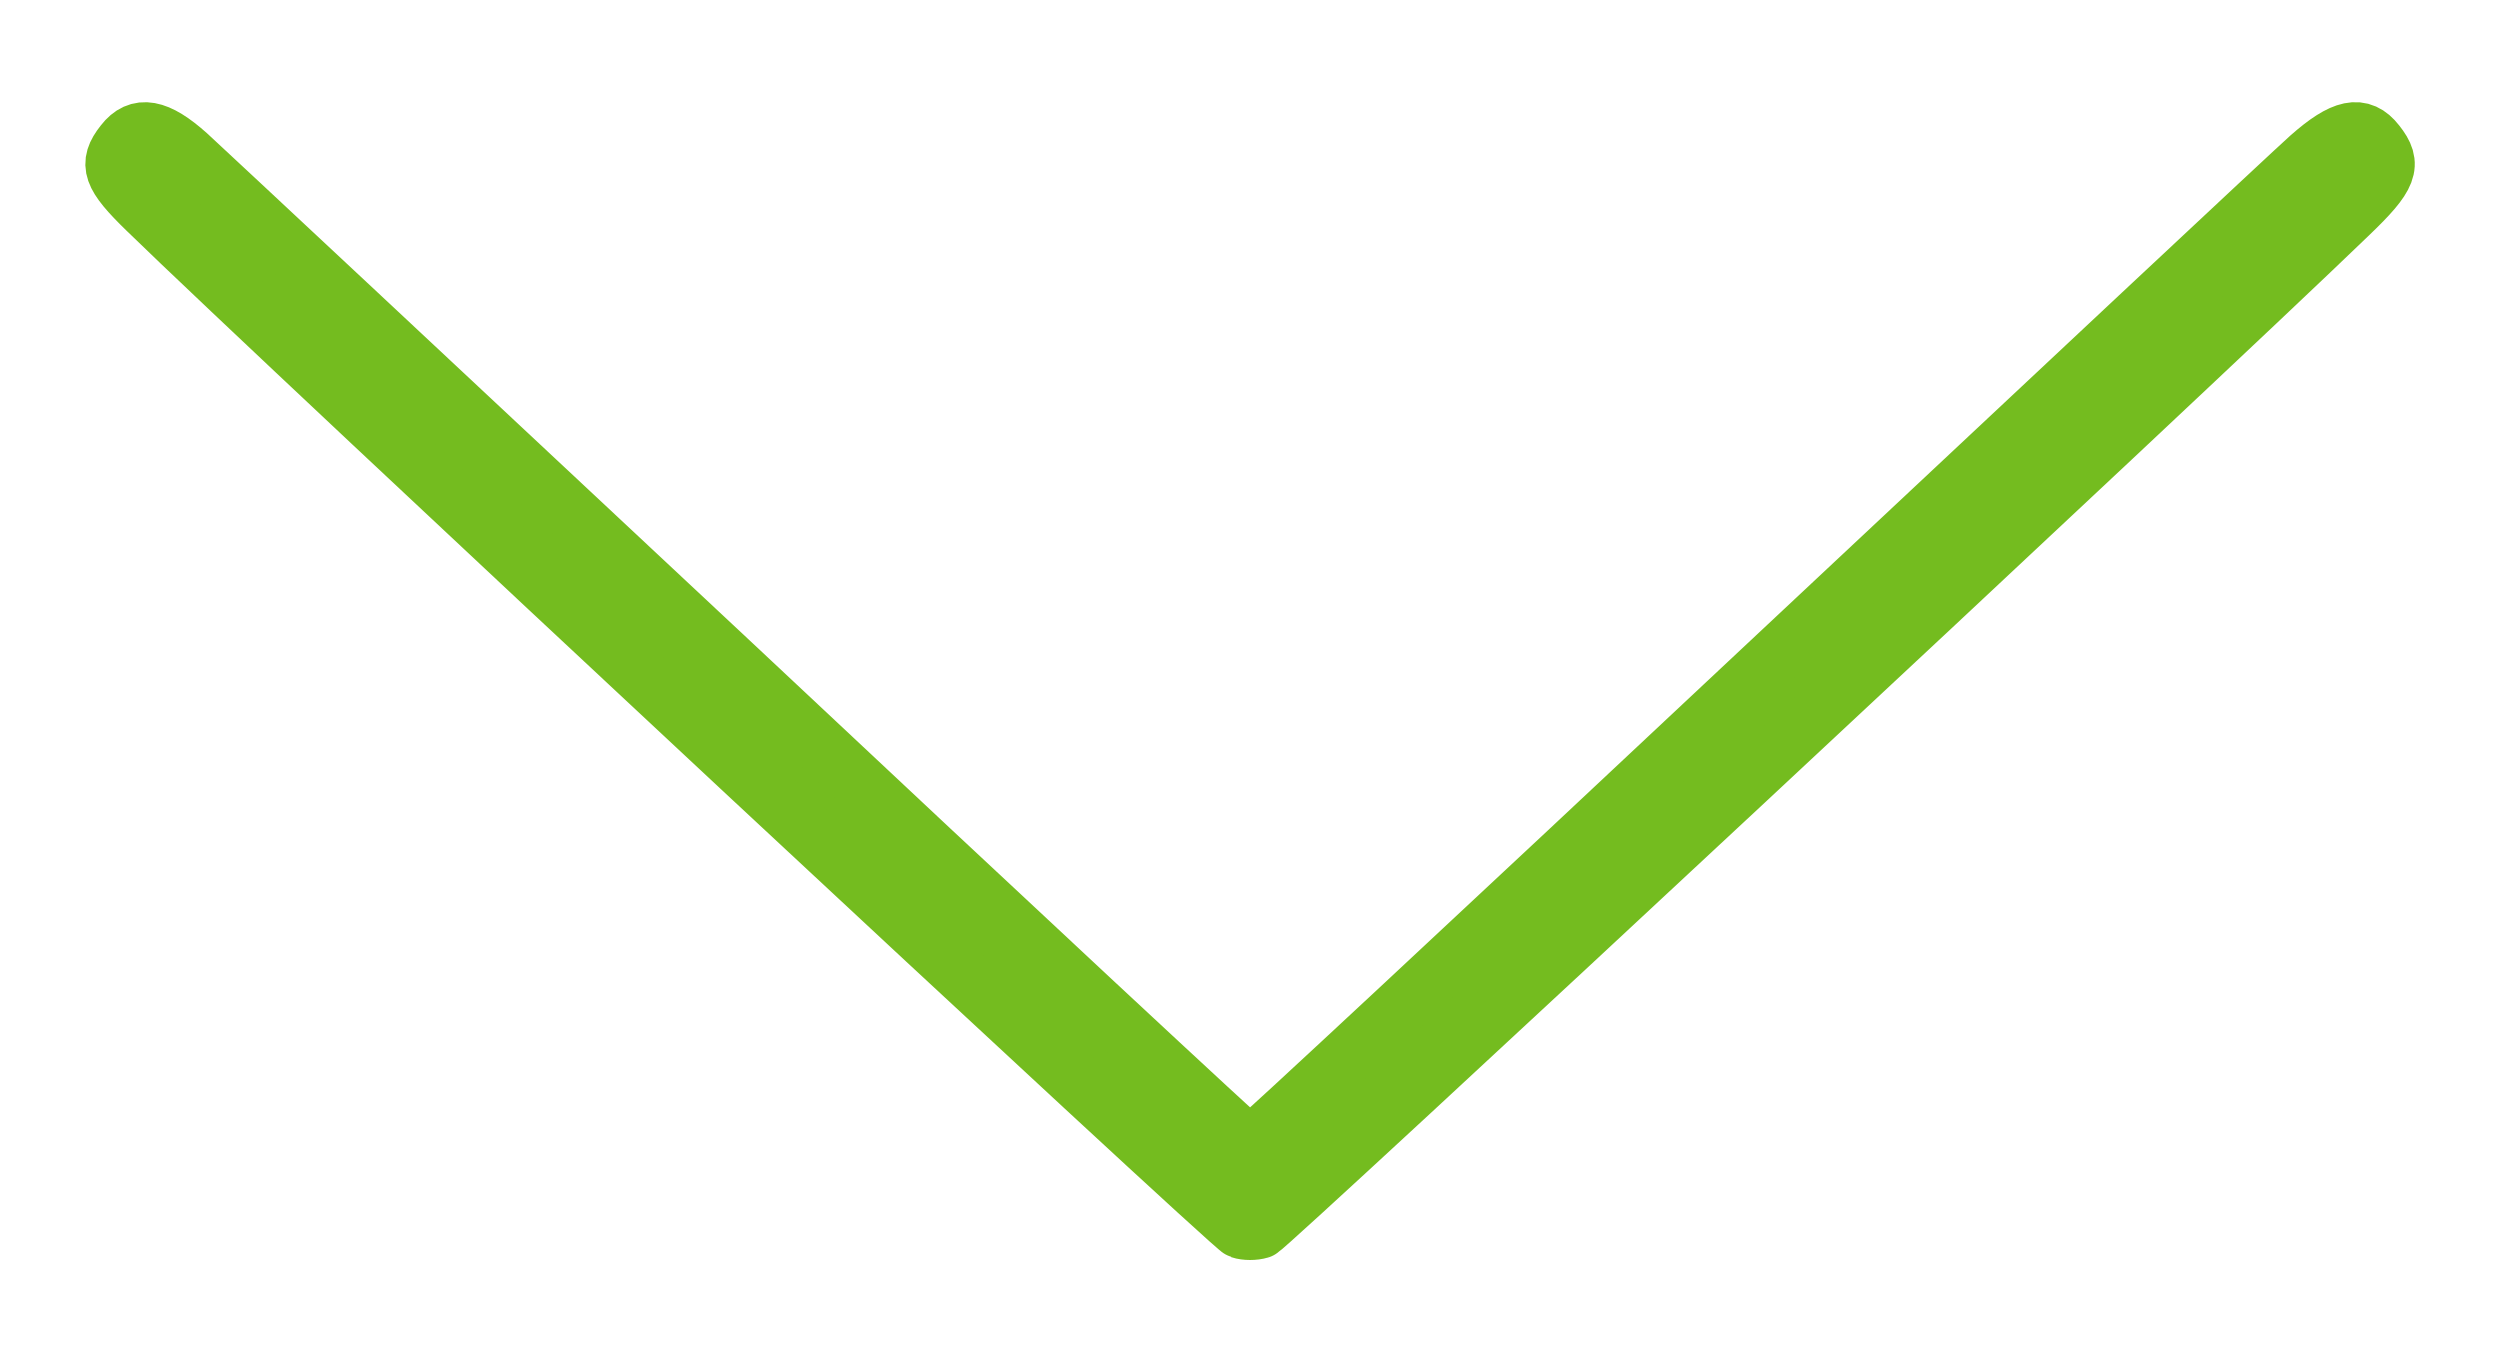
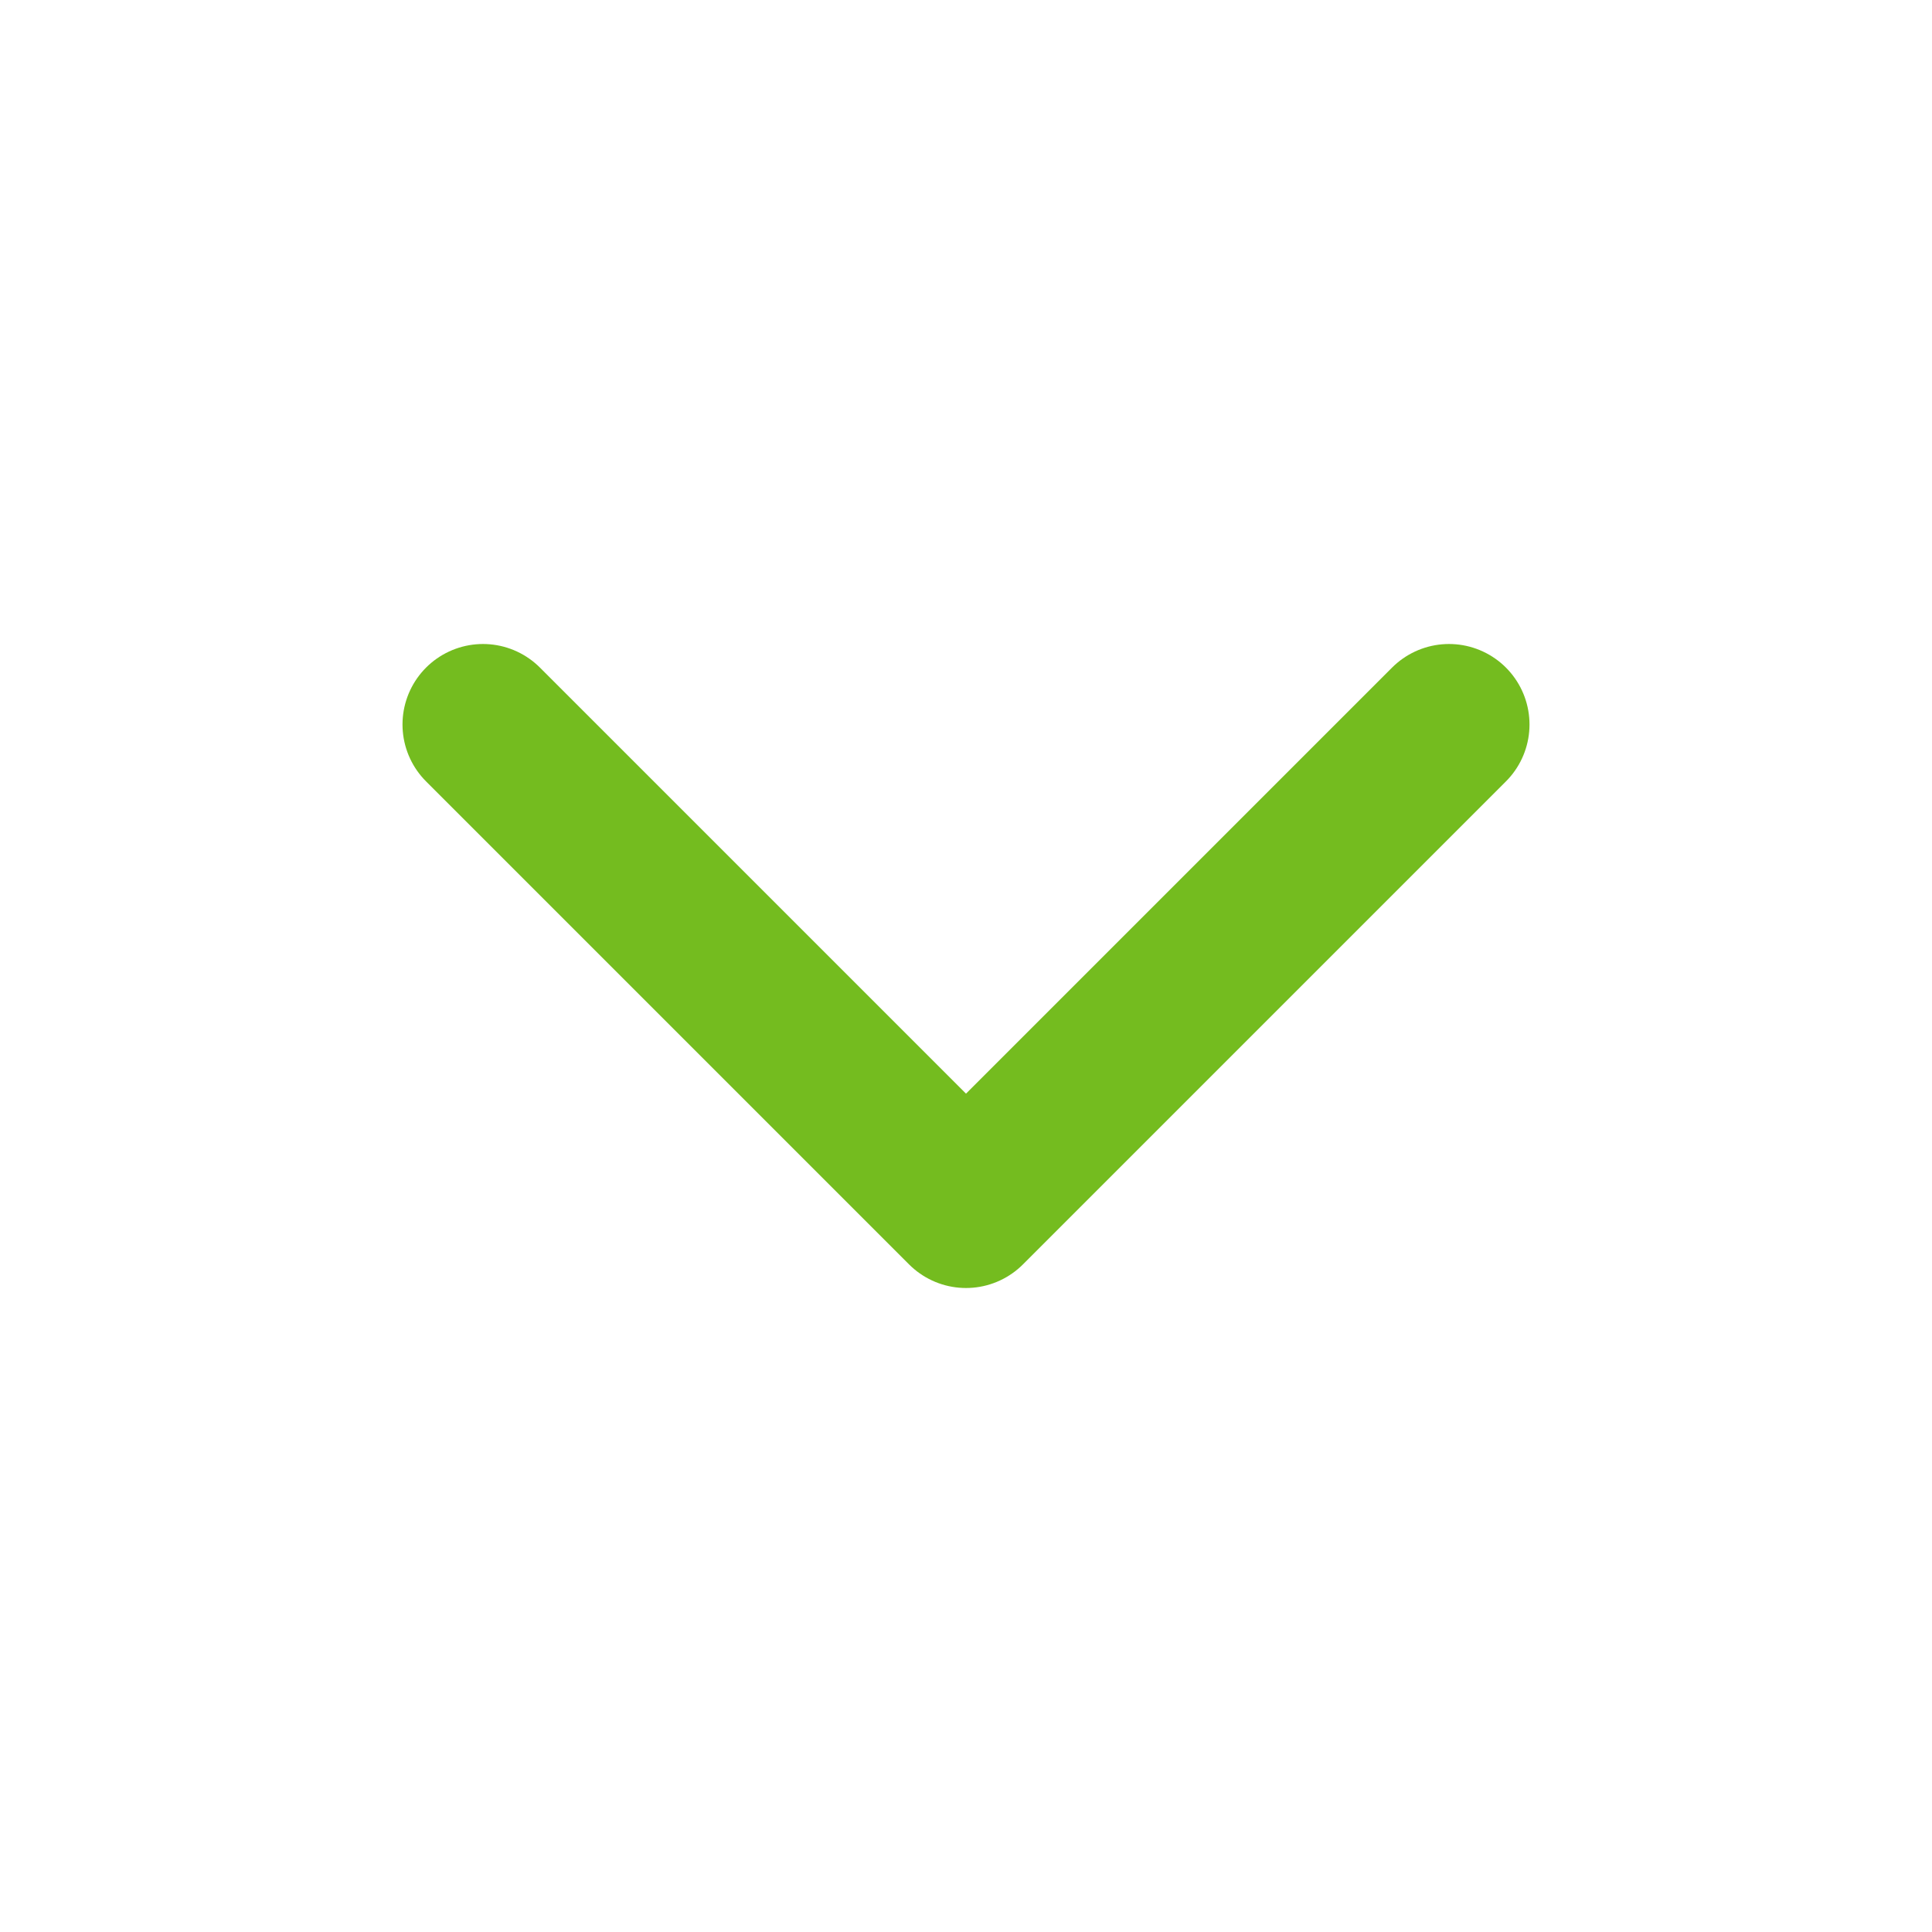
- <svg xmlns="http://www.w3.org/2000/svg" width="22" height="12" viewBox="0 0 22 12" fill="none">
-   <g id="Group">
-     <path id="Vector" d="M1.084 1.258C0.936 1.445 0.975 1.547 1.288 1.851C2.444 2.98 10.844 10.81 10.914 10.826C10.961 10.842 11.039 10.842 11.09 10.826C11.156 10.81 19.26 3.257 20.674 1.891C21.029 1.551 21.068 1.449 20.916 1.258C20.779 1.082 20.619 1.117 20.322 1.379C20.181 1.504 18.038 3.511 15.55 5.843C13.066 8.174 11.02 10.08 11 10.08C10.985 10.08 8.922 8.162 6.427 5.819C3.928 3.48 1.78 1.473 1.655 1.359C1.385 1.117 1.217 1.086 1.084 1.258Z" fill="#74BC1F" stroke="#74BC1F" stroke-width="0.5" />
-   </g>
+ <svg xmlns="http://www.w3.org/2000/svg" width="24" height="24" viewBox="0 0 24 24" fill="none">
+   <path d="M6 9L12 15L18 9" stroke="#74BC1F" stroke-width="2" stroke-linecap="round" stroke-linejoin="round" />
</svg>
